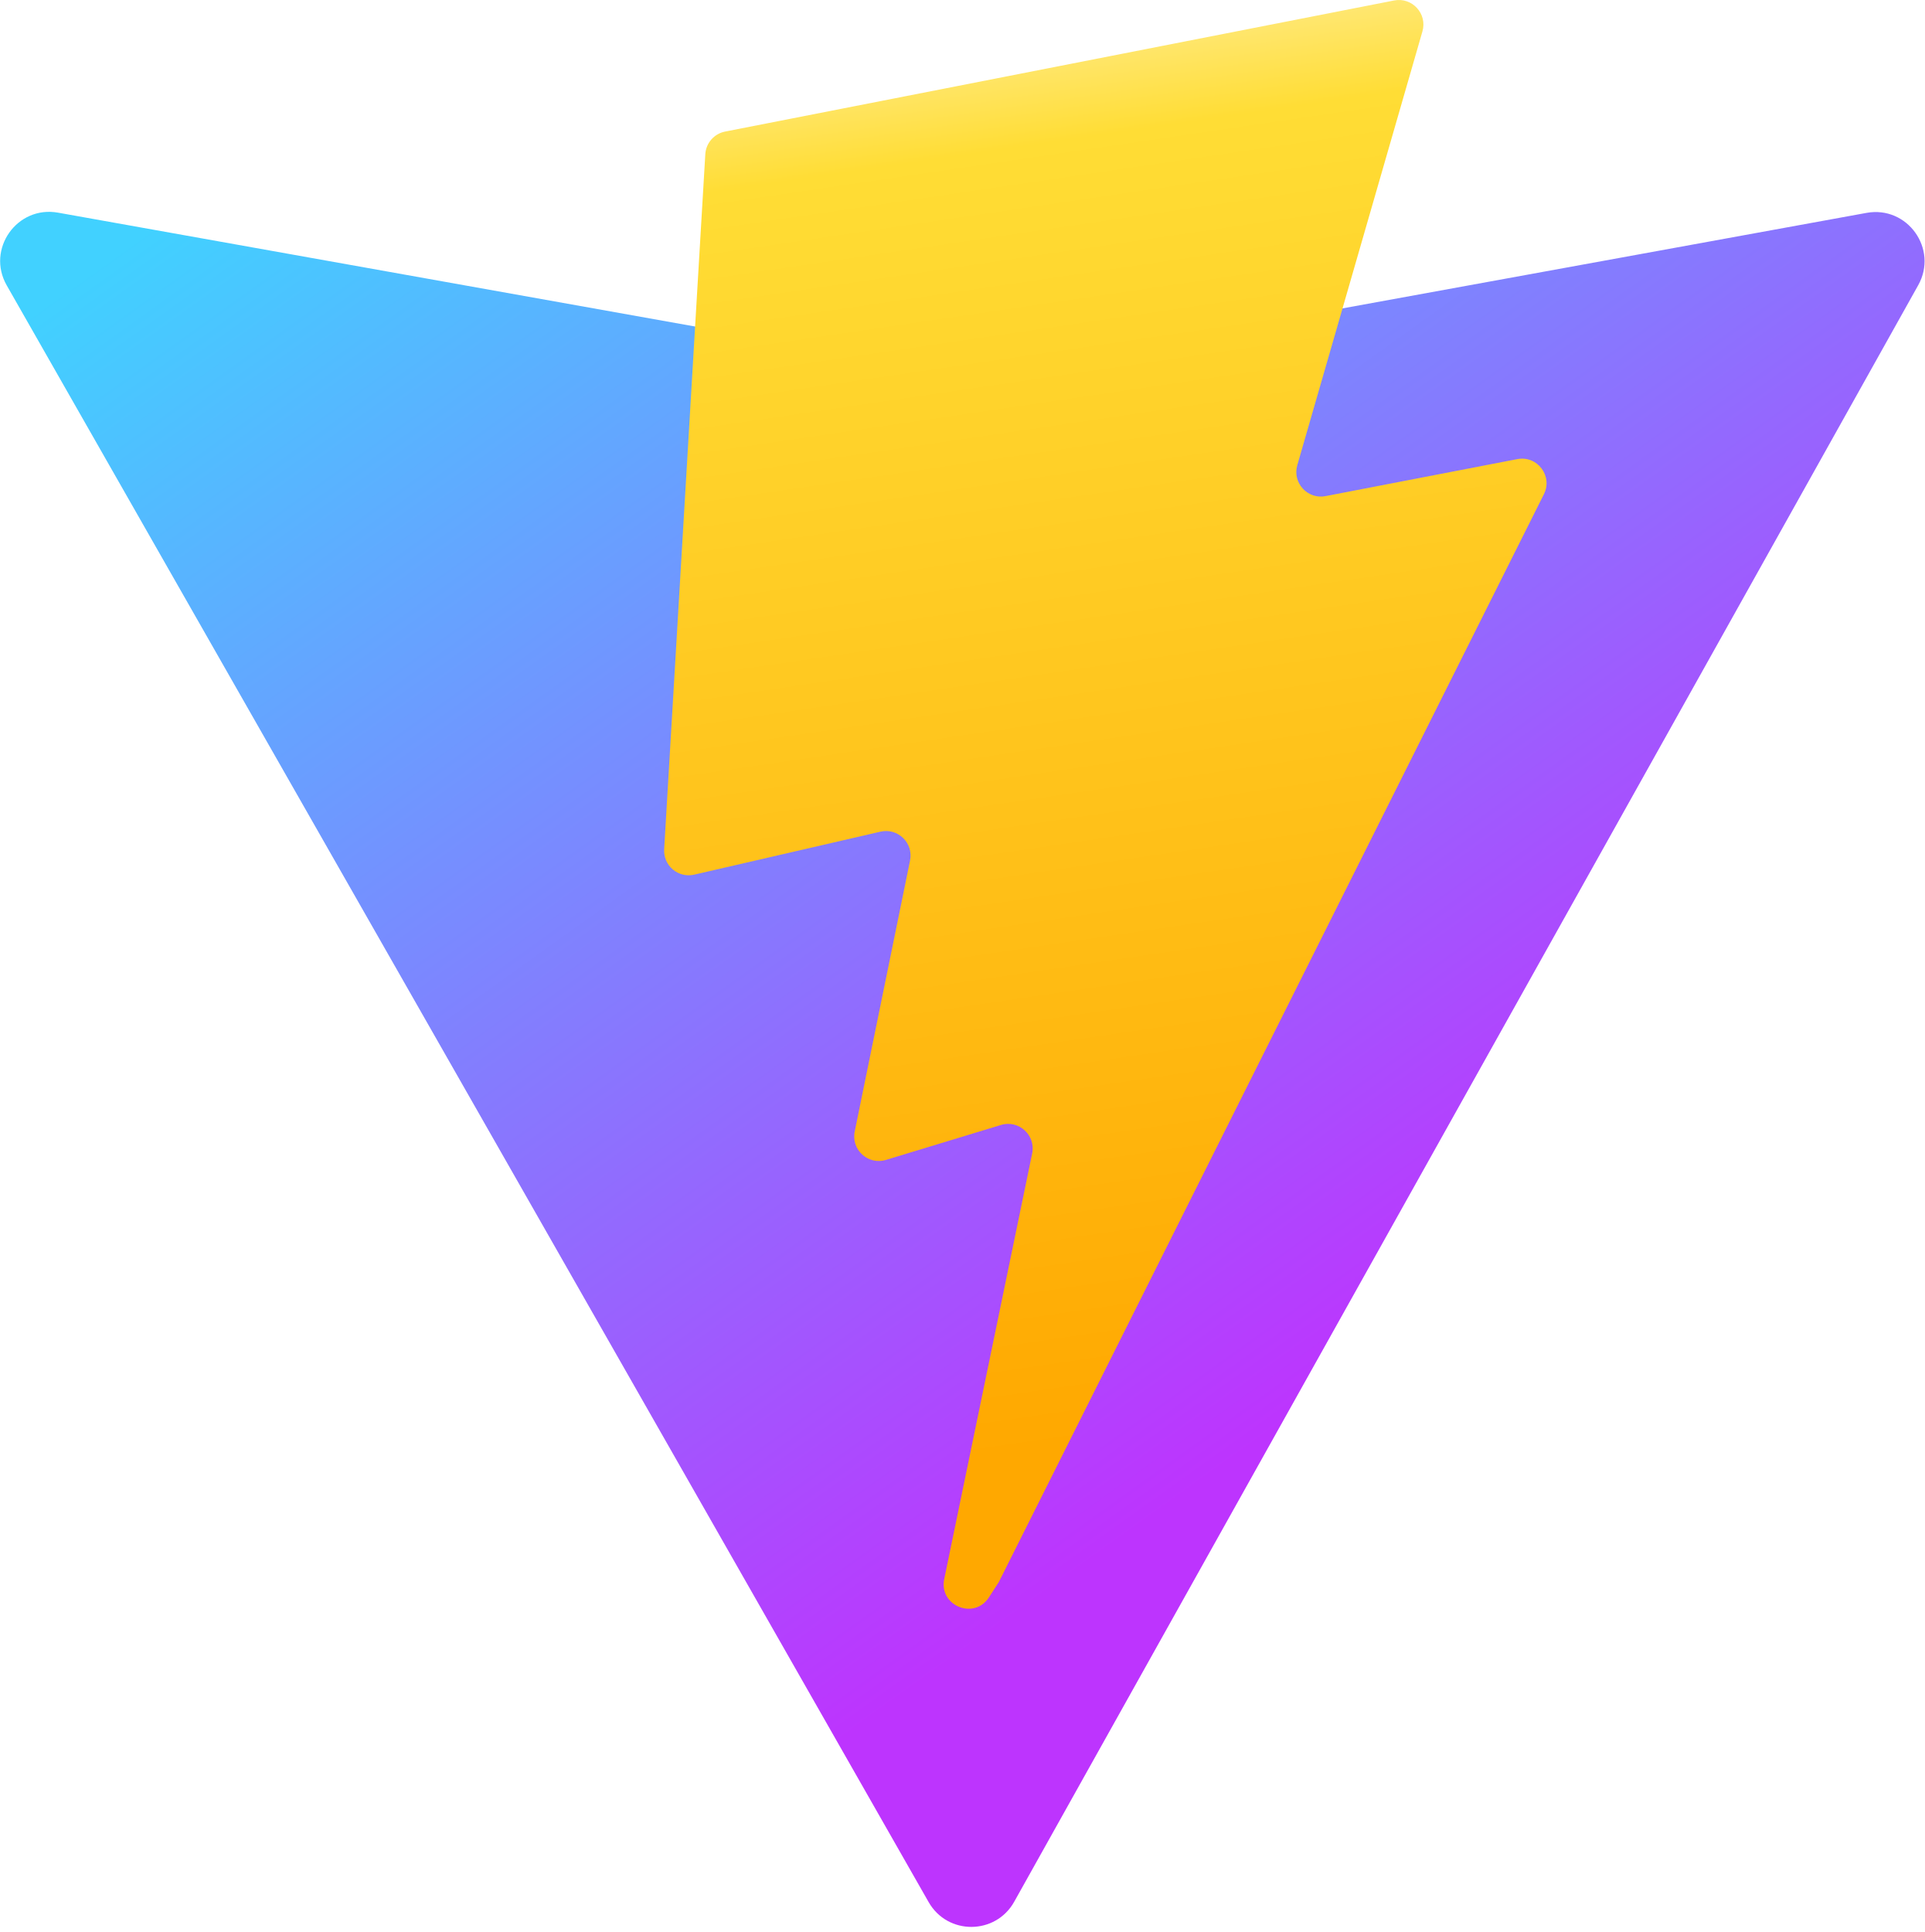
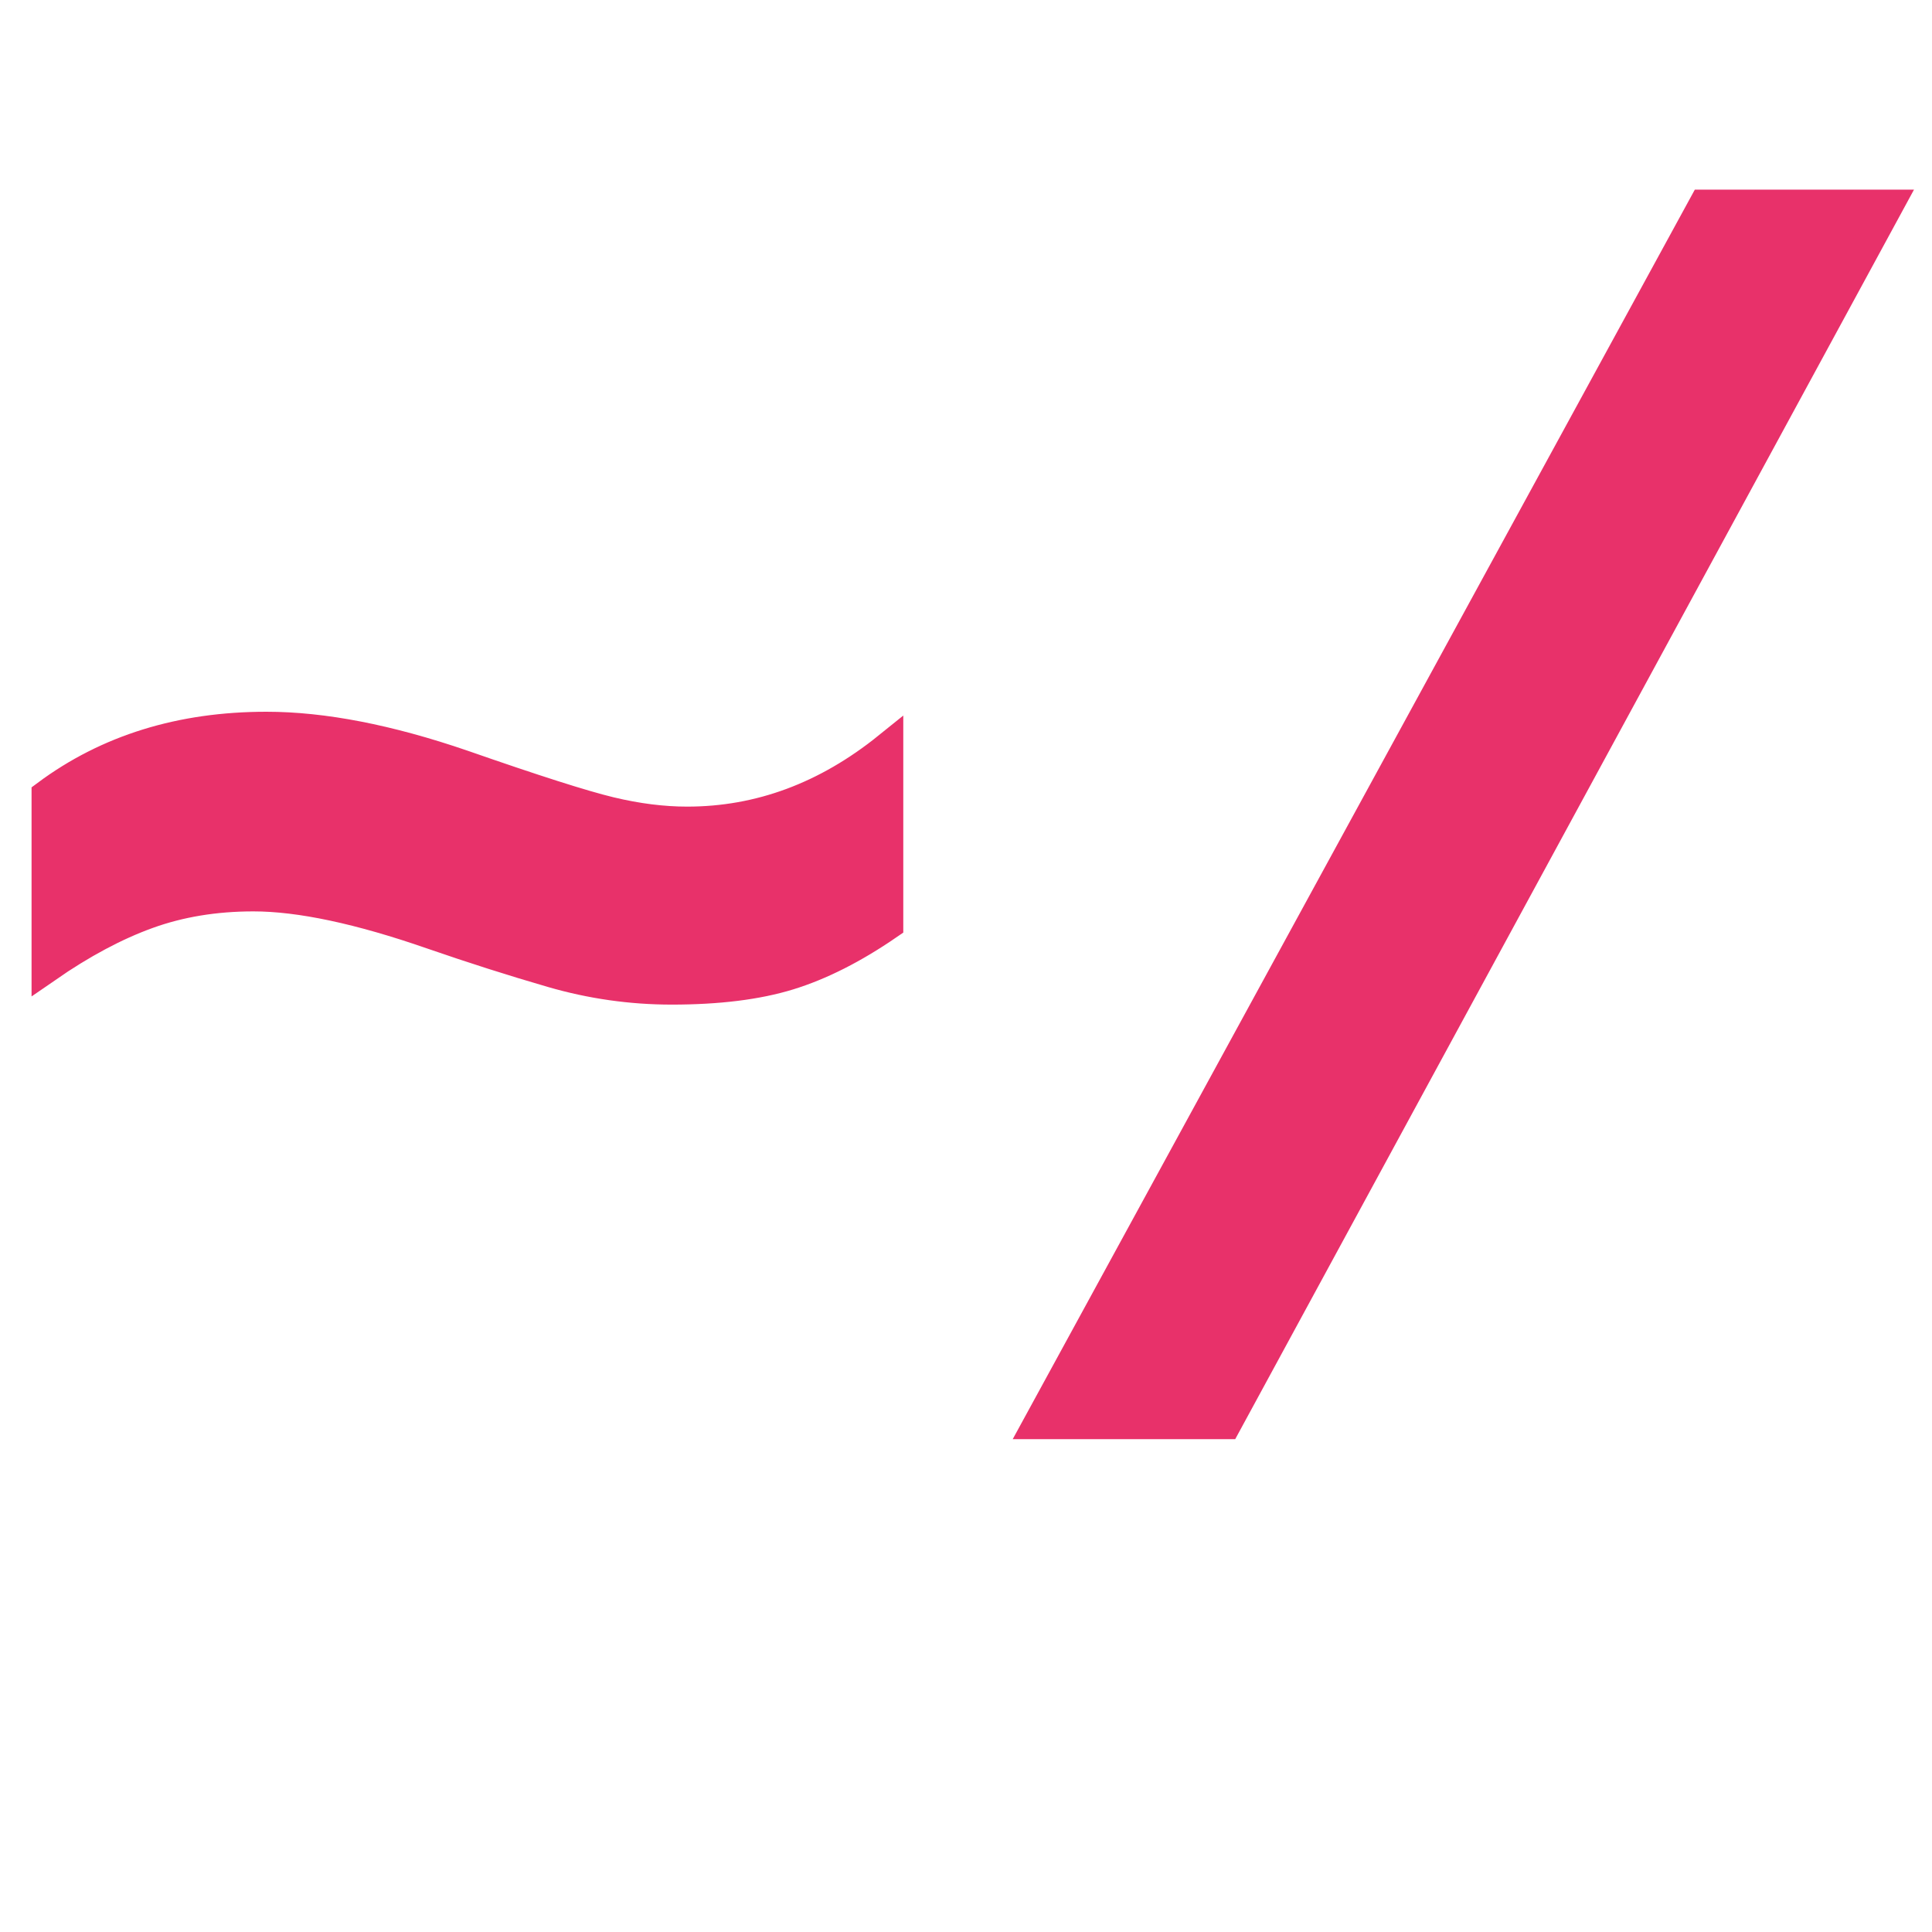
- <svg xmlns="http://www.w3.org/2000/svg" aria-hidden="true" role="img" class="iconify iconify--logos" width="31.88" height="32" preserveAspectRatio="xMidYMid meet" viewBox="0 0 256 257">
-   <defs>
-     <linearGradient id="IconifyId1813088fe1fbc01fb466" x1="-.828%" x2="57.636%" y1="7.652%" y2="78.411%">
-       <stop offset="0%" stop-color="#41D1FF" />
-       <stop offset="100%" stop-color="#BD34FE" />
-     </linearGradient>
-     <linearGradient id="IconifyId1813088fe1fbc01fb467" x1="43.376%" x2="50.316%" y1="2.242%" y2="89.03%">
-       <stop offset="0%" stop-color="#FFEA83" />
-       <stop offset="8.333%" stop-color="#FFDD35" />
-       <stop offset="100%" stop-color="#FFA800" />
-     </linearGradient>
-   </defs>
-   <path fill="url(#IconifyId1813088fe1fbc01fb466)" d="M255.153 37.938L134.897 252.976c-2.483 4.44-8.862 4.466-11.382.048L.875 37.958c-2.746-4.814 1.371-10.646 6.827-9.67l120.385 21.517a6.537 6.537 0 0 0 2.322-.004l117.867-21.483c5.438-.991 9.574 4.796 6.877 9.62Z" />
-   <path fill="url(#IconifyId1813088fe1fbc01fb467)" d="M185.432.063L96.44 17.501a3.268 3.268 0 0 0-2.634 3.014l-5.474 92.456a3.268 3.268 0 0 0 3.997 3.378l24.777-5.718c2.318-.535 4.413 1.507 3.936 3.838l-7.361 36.047c-.495 2.426 1.782 4.5 4.151 3.78l15.304-4.649c2.372-.72 4.652 1.36 4.15 3.788l-11.698 56.621c-.732 3.542 3.979 5.473 5.943 2.437l1.313-2.028l72.516-144.72c1.215-2.423-.88-5.186-3.54-4.672l-25.505 4.922c-2.396.462-4.435-1.77-3.759-4.114l16.646-57.705c.677-2.35-1.37-4.583-3.769-4.113Z" />
+ <svg xmlns="http://www.w3.org/2000/svg" width="512" height="512" viewBox="0 0 512 512">
+   <text x="256" y="256" text-anchor="middle" dominant-baseline="central" font-family="'JetBrains Mono', 'Fira Code', 'Courier New', monospace" font-size="440" font-weight="700" fill="#E8316A" stroke="#E8316A" stroke-width="8">~/</text>
</svg>
